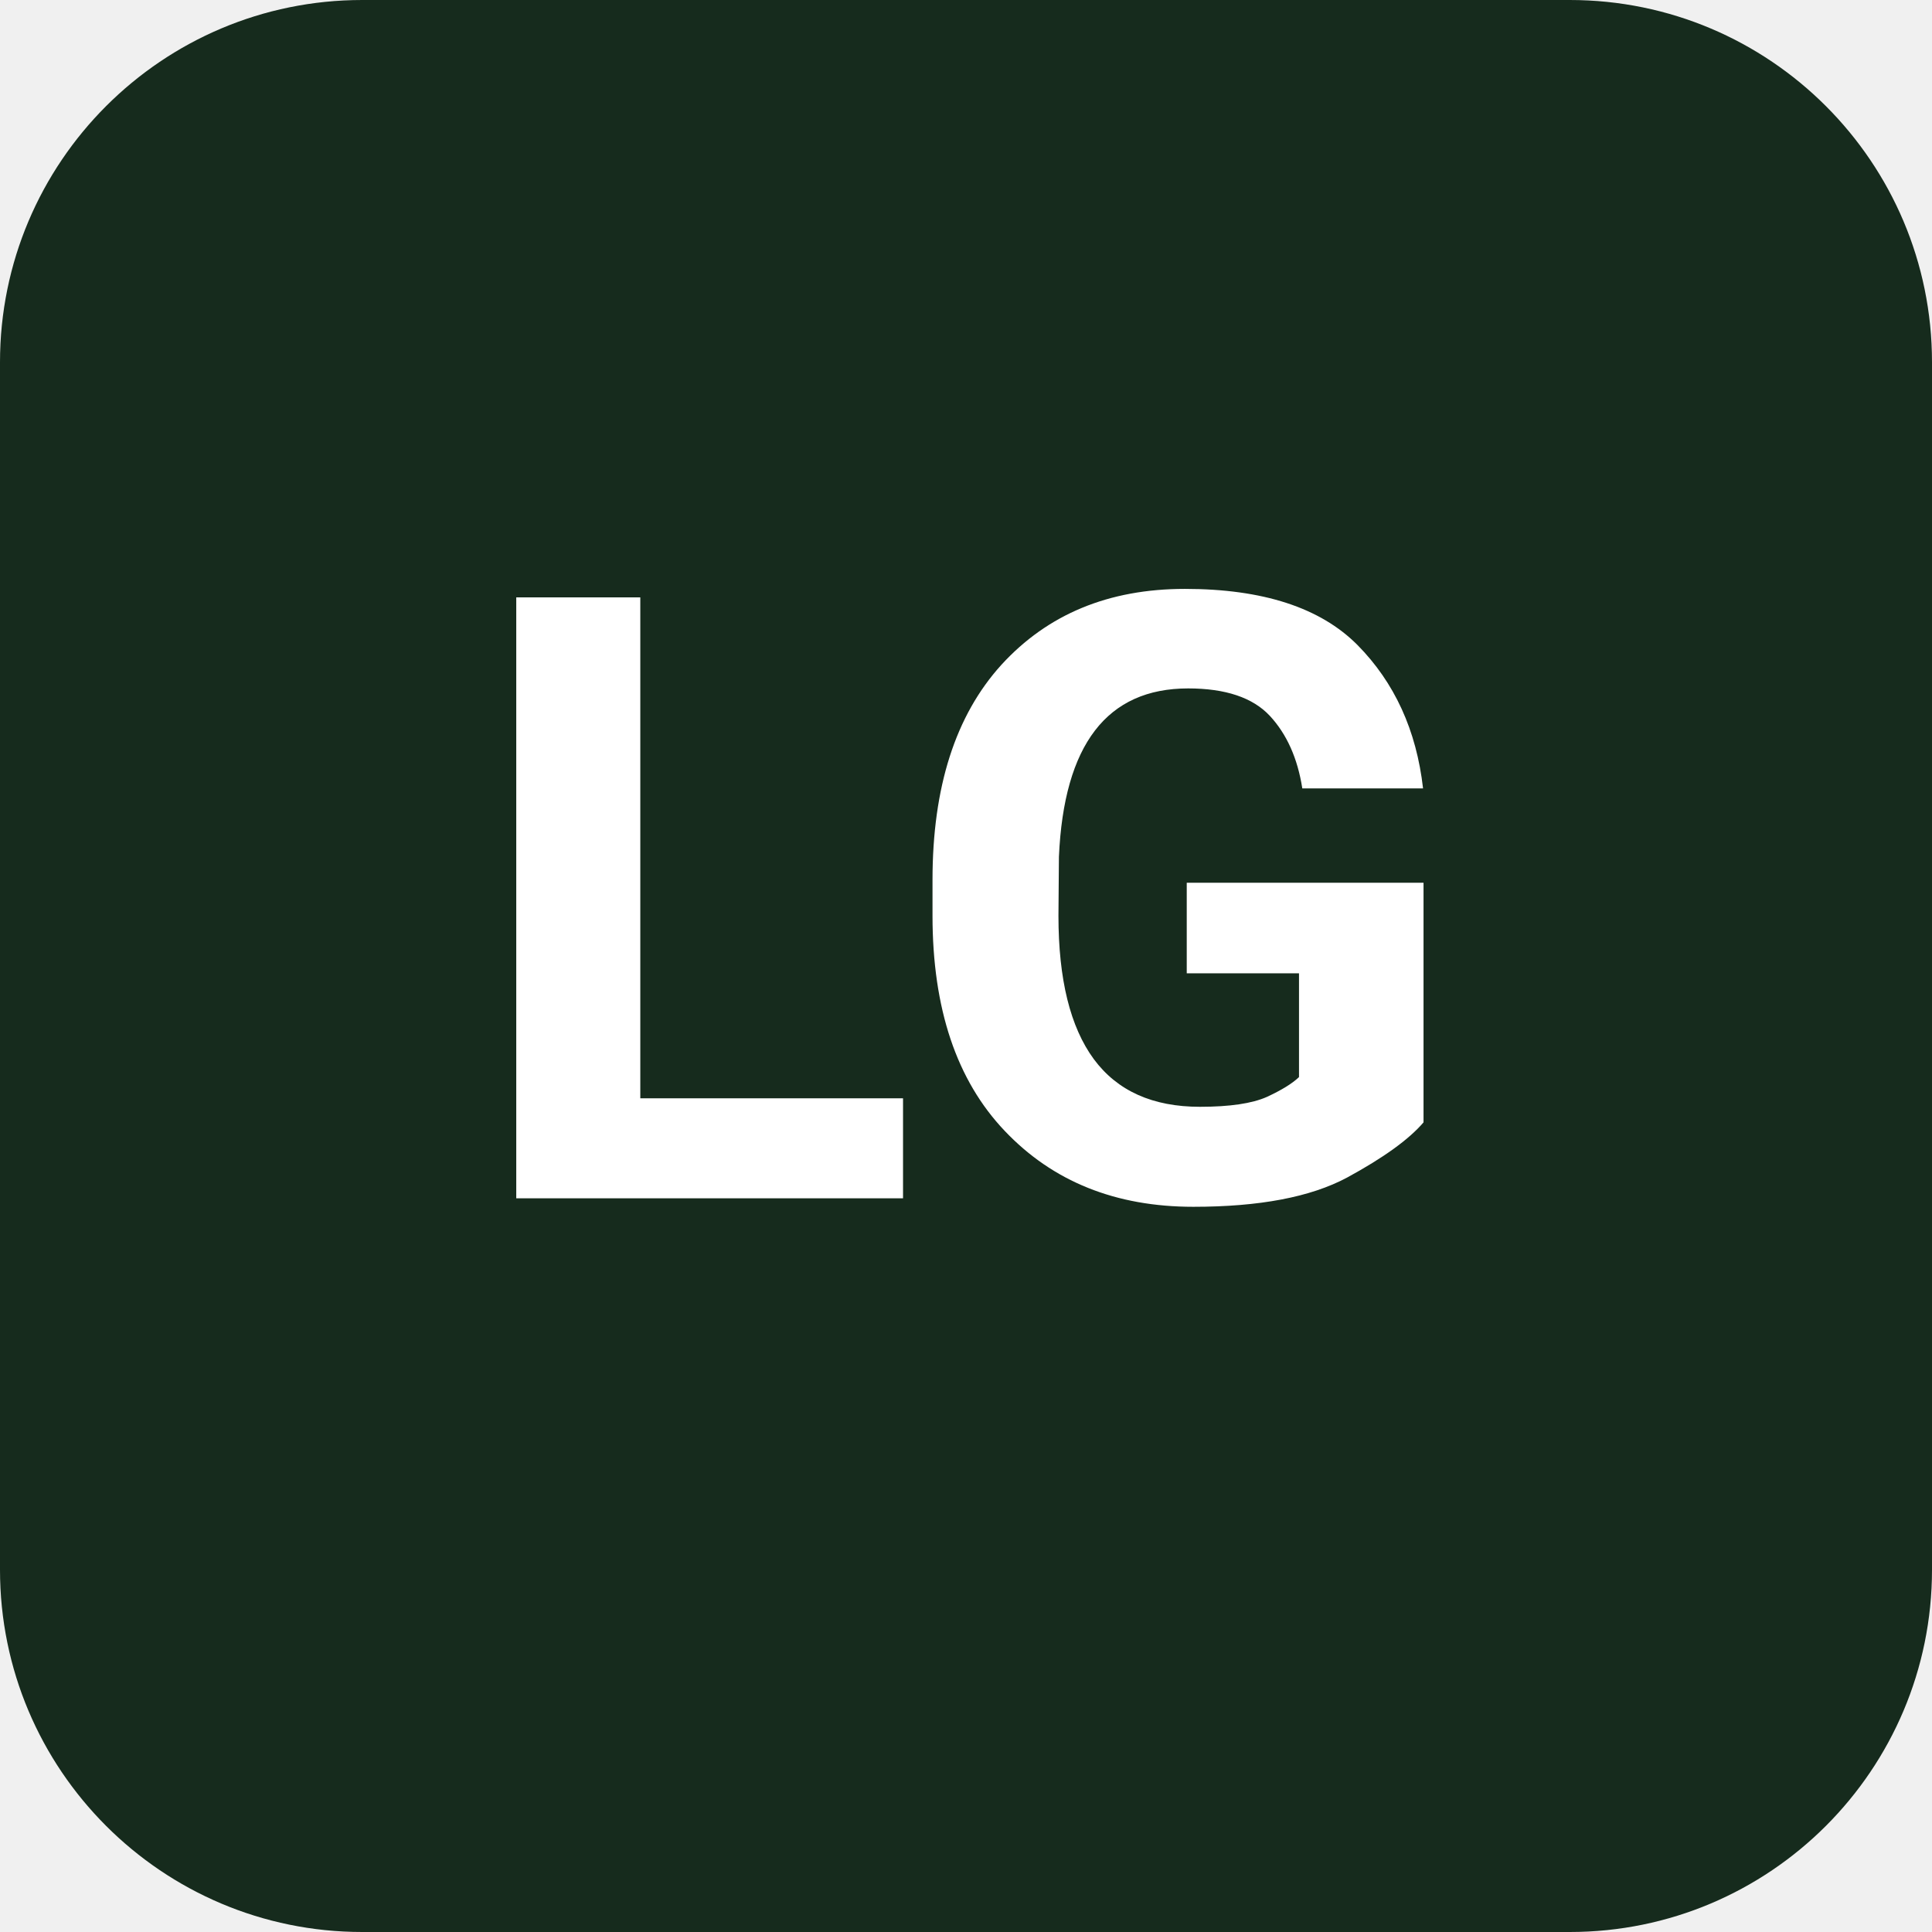
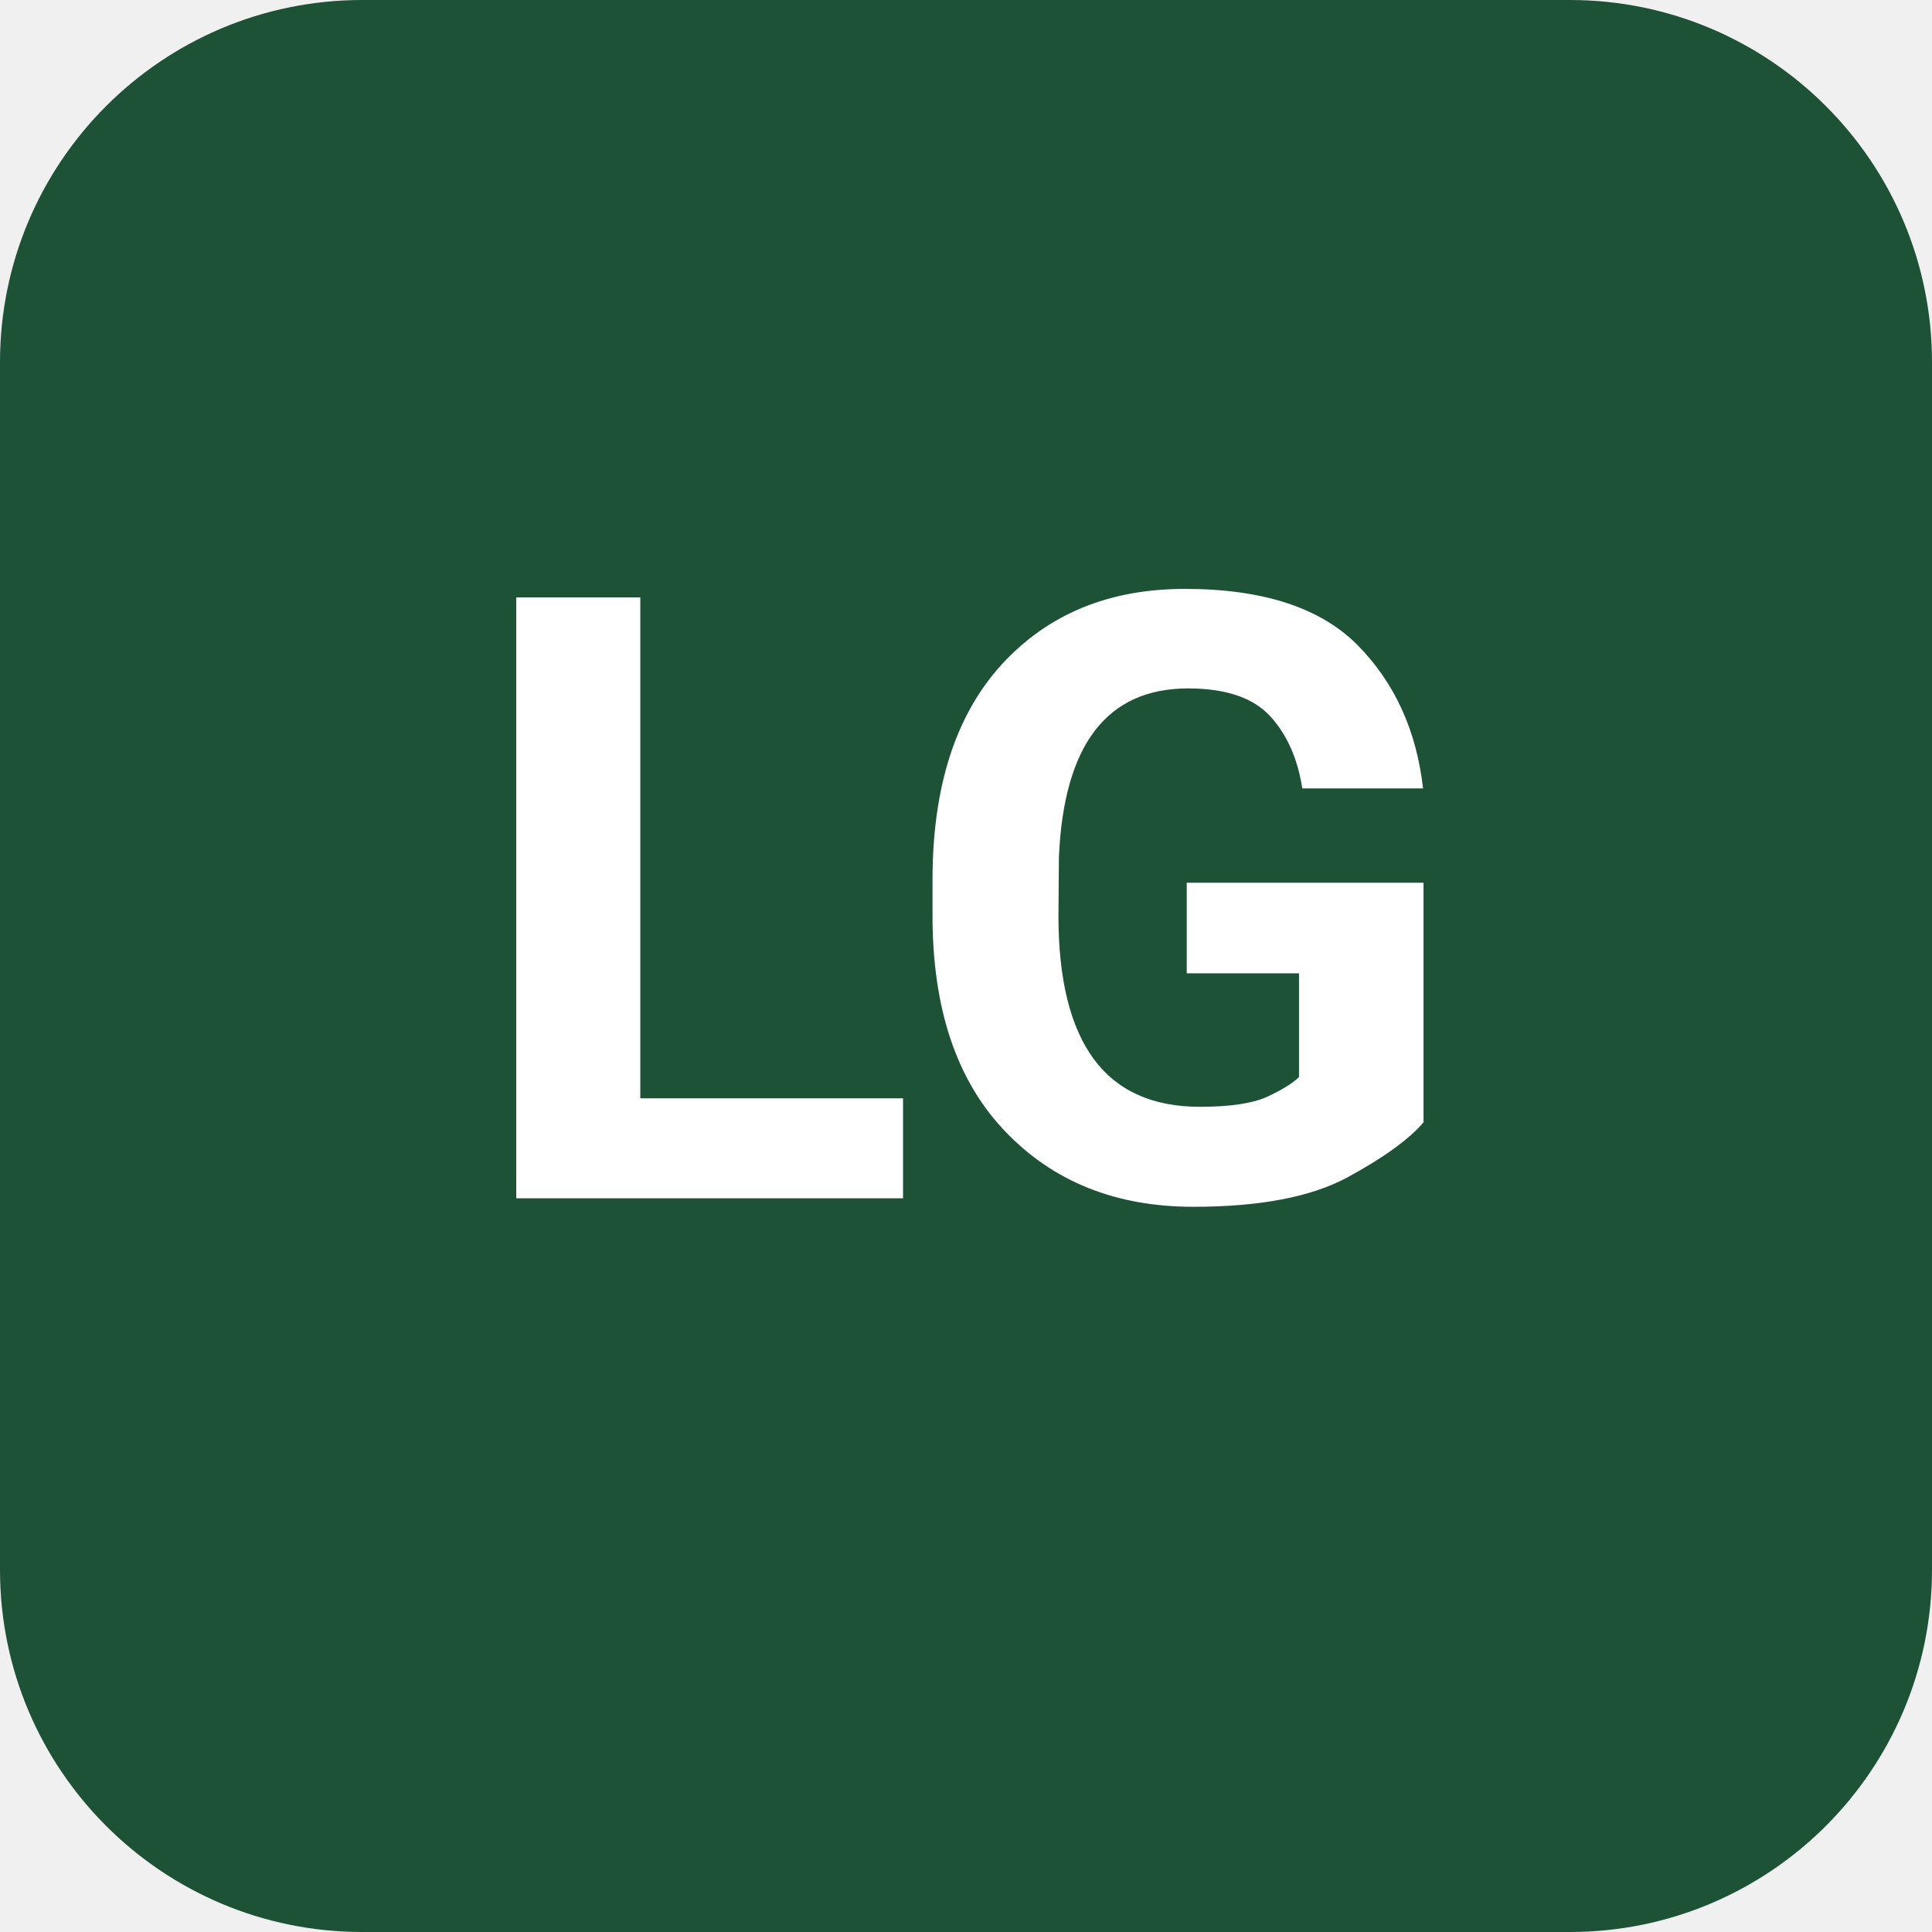
<svg xmlns="http://www.w3.org/2000/svg" viewBox="0 0 64 64" width="64" height="64">
-   <rect width="64" height="64" rx="12" fill="#162B1D" />
+   <rect width="64" height="64" rx="12" fill="#1D5237" />
  <text x="50%" y="50%" text-anchor="middle" dominant-baseline="middle" font-size="28" font-family="Segoe UI, Roboto, Arial, sans-serif" font-weight="700" fill="#FFFFFF">LG</text>
</svg>
